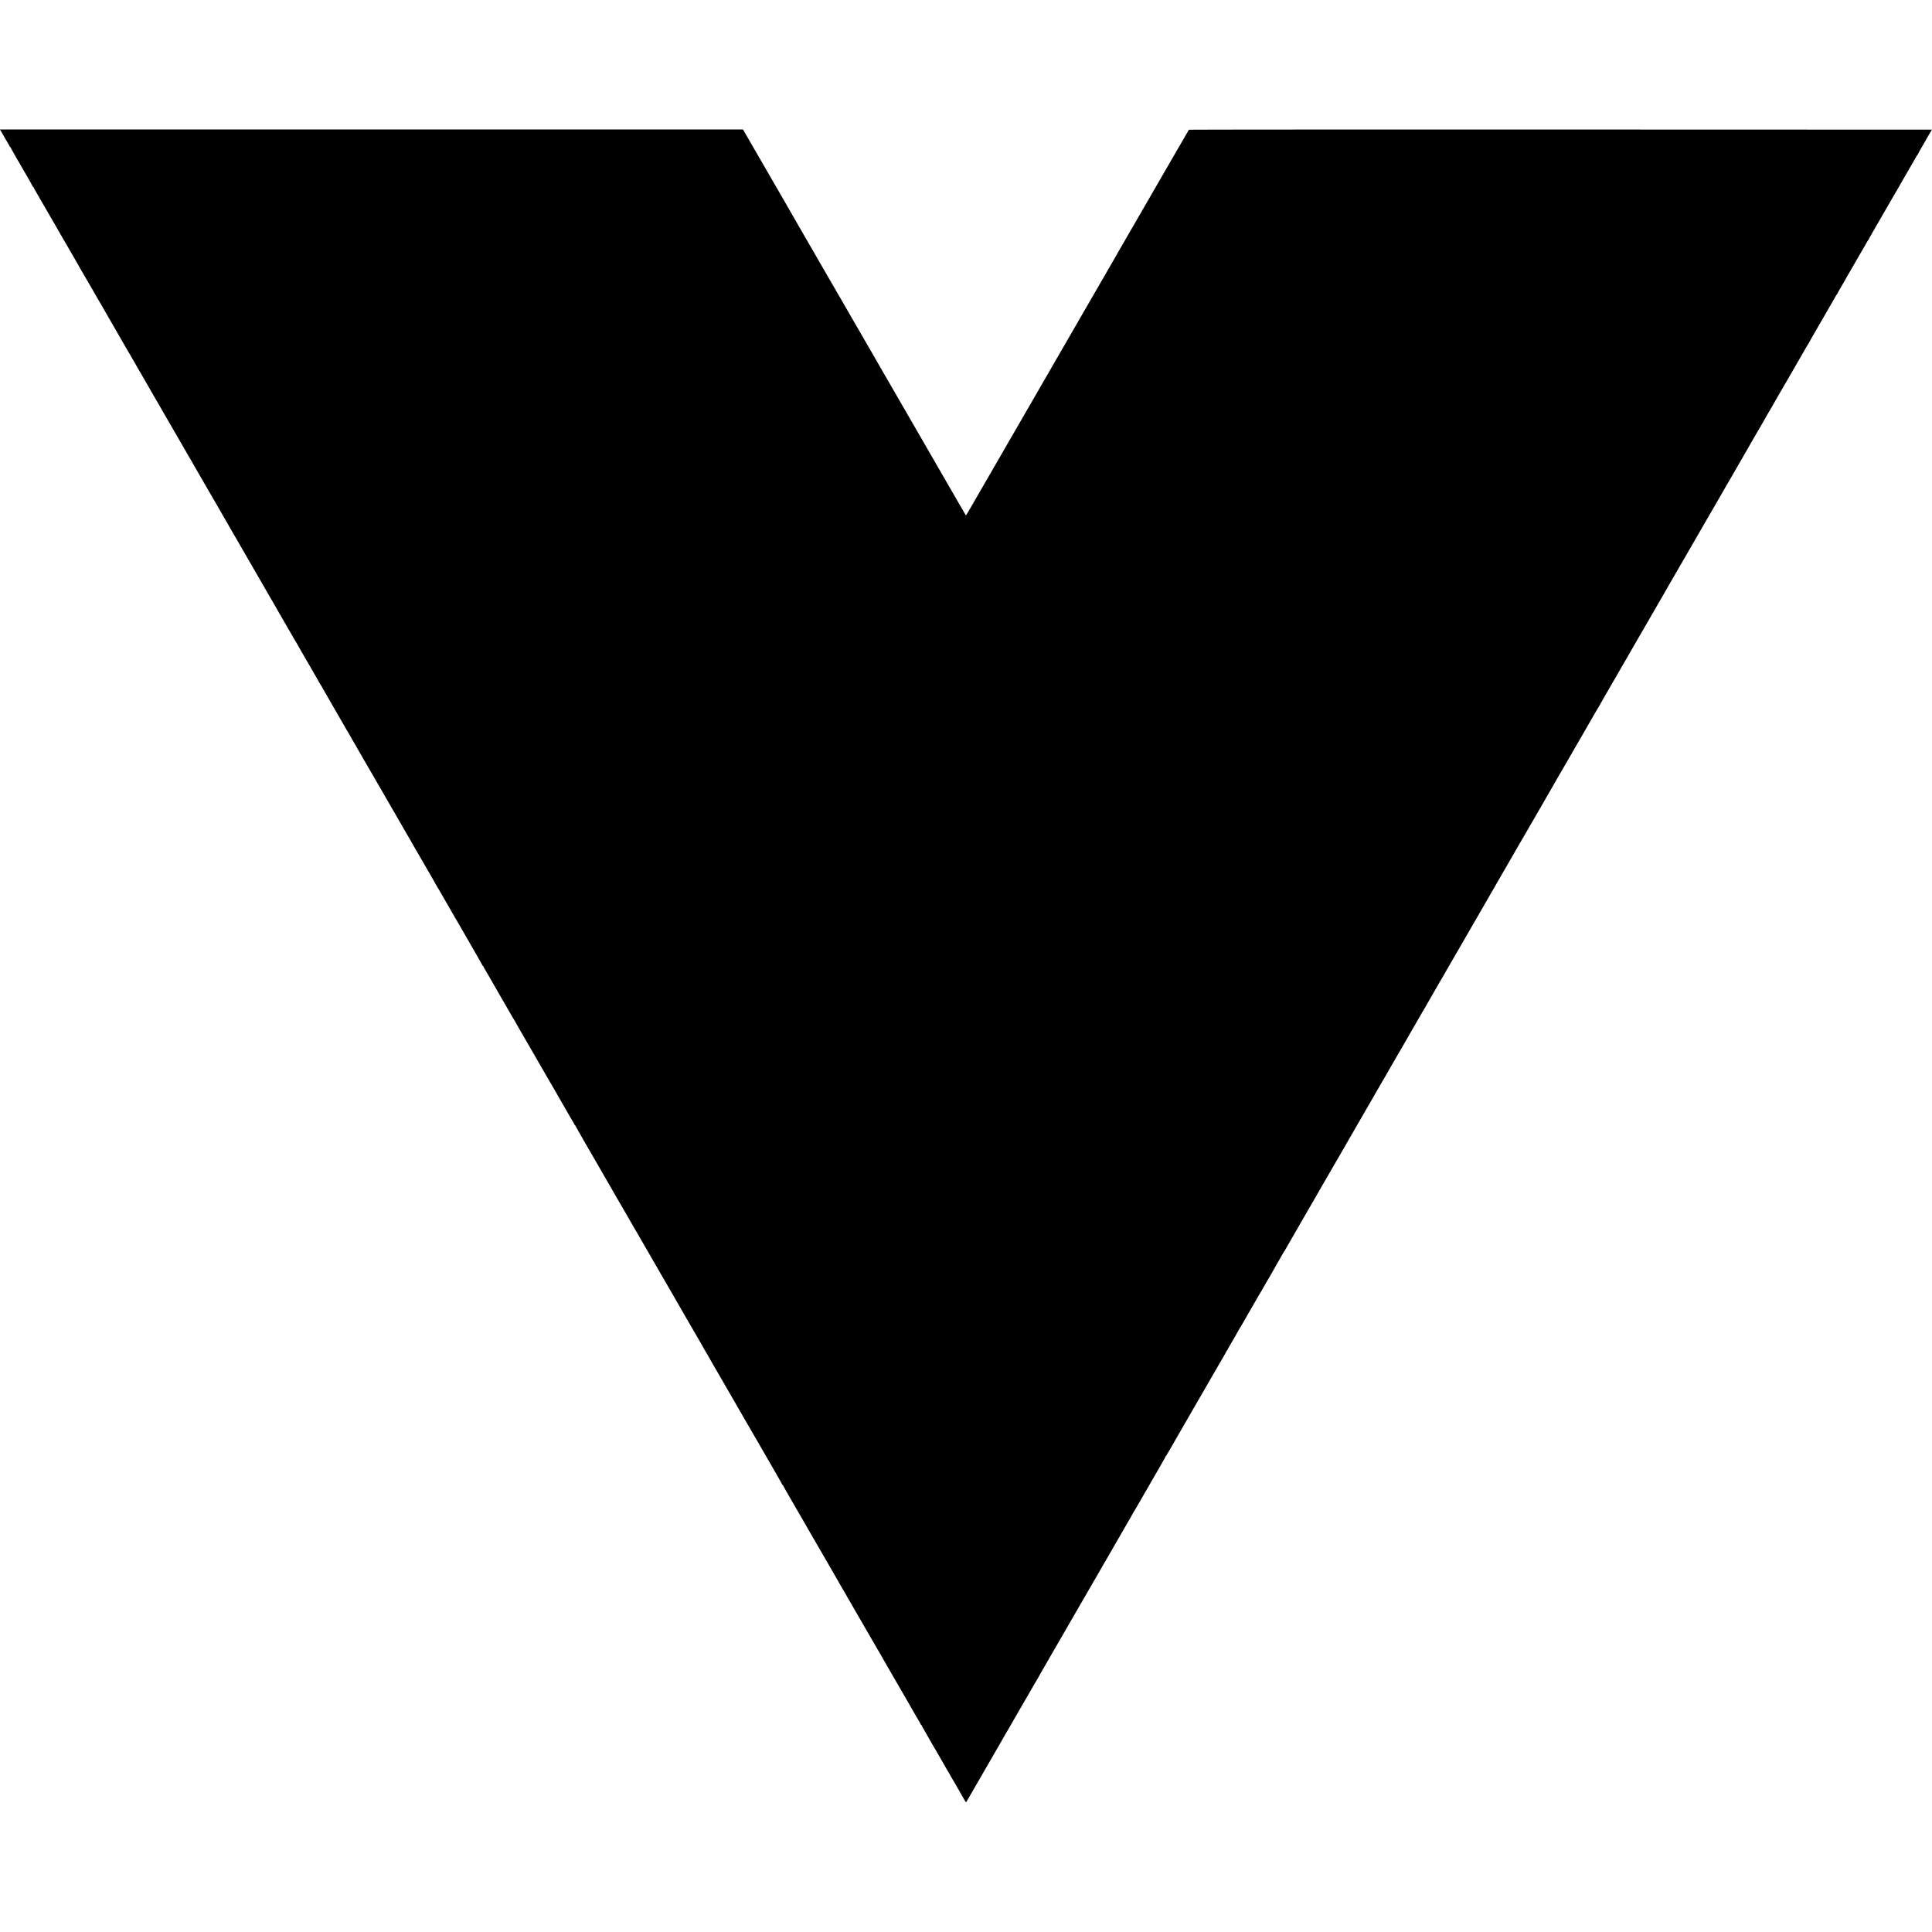
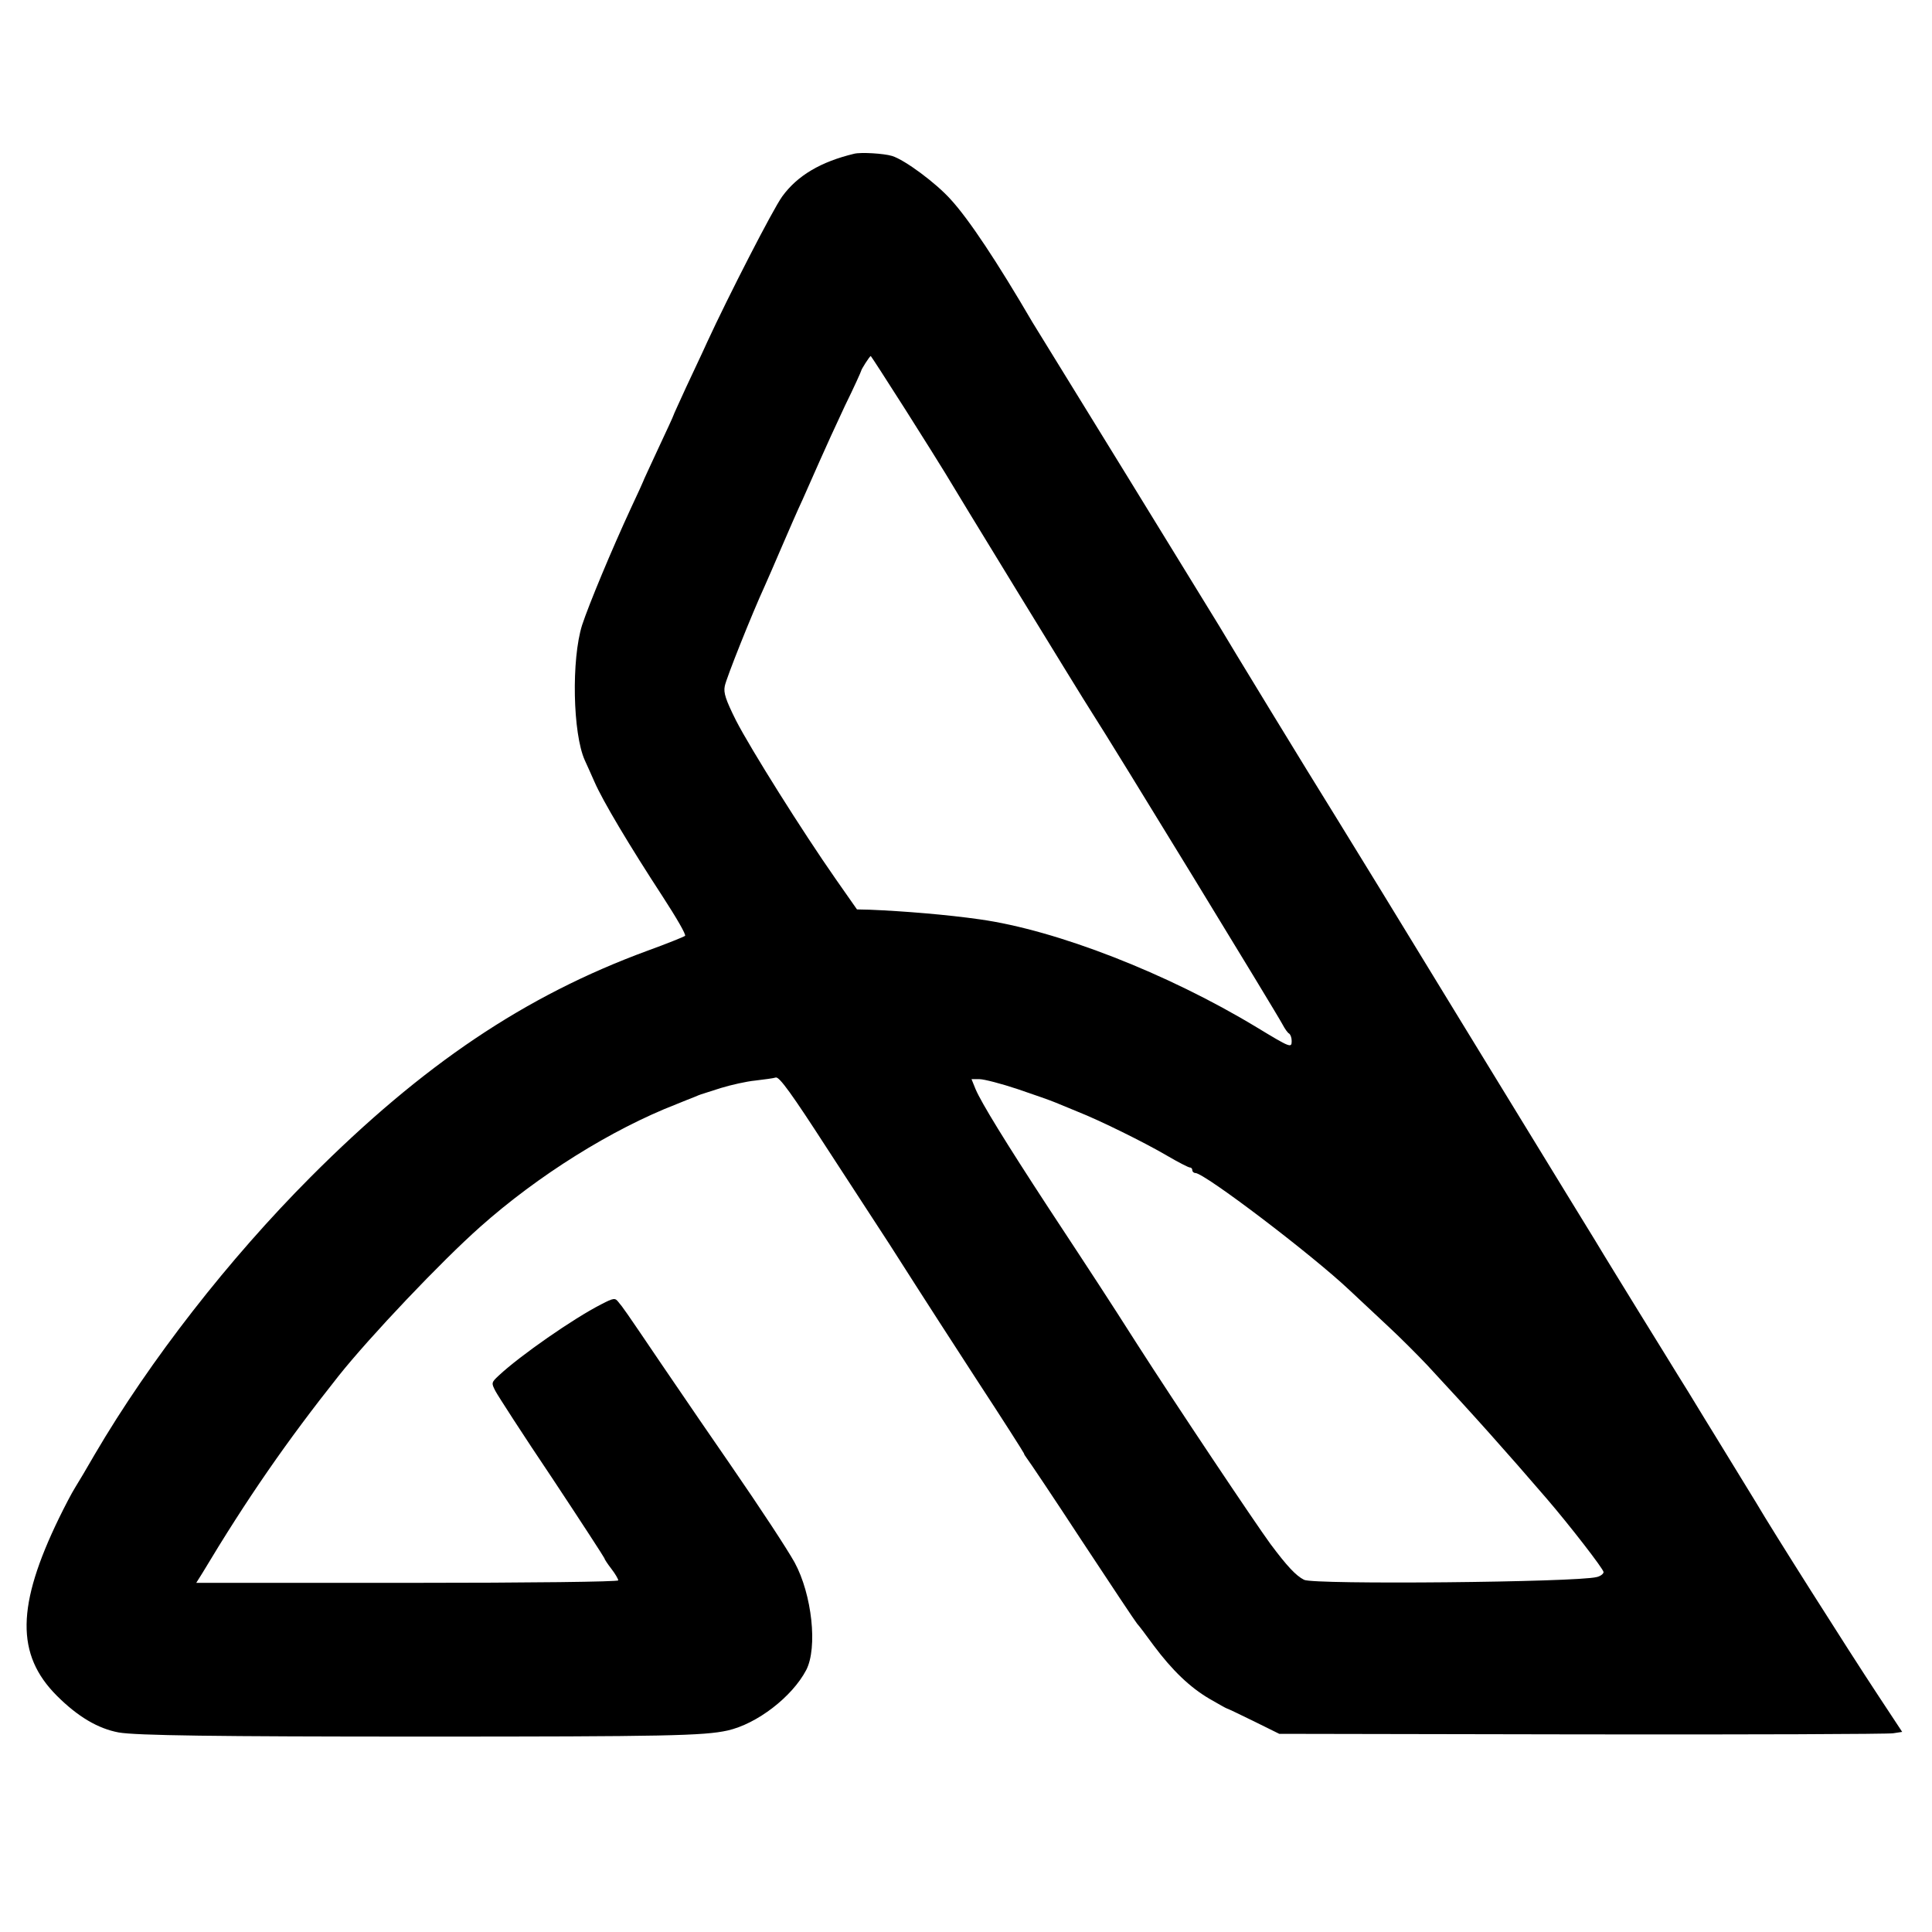
- <svg xmlns="http://www.w3.org/2000/svg" version="1.0" width="16pt" height="16pt" viewBox="0 0 16 16" preserveAspectRatio="xMidYMid meet">
-   <g transform="translate(0,16) scale(0.00032,-0.00032)" fill="#000000" stroke="none">
-     <path d="M18 46618 c45 -75 122 -207 122 -211 0 -2 25 -45 55 -95 30 -50 55 -96 55 -102 0 -5 5 -10 10 -10 6 0 10 -4 10 -9 0 -5 73 -135 161 -288 89 -153 173 -298 187 -323 14 -25 32 -57 41 -72 88 -149 187 -324 189 -335 2 -7 8 -13 13 -13 5 0 9 -4 9 -10 0 -5 46 -89 103 -187 175 -302 490 -846 507 -876 8 -16 20 -36 25 -45 28 -46 290 -498 339 -585 13 -23 74 -129 136 -236 61 -107 123 -215 137 -240 14 -25 29 -50 33 -56 5 -5 23 -37 40 -70 18 -33 38 -67 44 -75 11 -16 21 -33 63 -109 14 -25 29 -50 33 -56 4 -5 21 -35 38 -65 55 -100 261 -455 269 -465 4 -5 14 -21 20 -35 15 -29 41 -75 103 -180 24 -41 52 -88 60 -105 9 -16 57 -100 107 -185 112 -193 362 -626 380 -660 8 -14 23 -38 33 -55 11 -16 23 -37 27 -45 4 -8 26 -46 48 -85 23 -38 53 -90 67 -115 46 -81 64 -113 178 -310 62 -107 121 -210 132 -227 37 -67 56 -99 85 -148 16 -27 32 -57 36 -65 4 -8 15 -27 25 -42 9 -15 53 -89 96 -165 44 -76 177 -307 296 -513 120 -206 268 -463 330 -570 131 -227 117 -203 200 -348 36 -62 73 -125 82 -140 10 -15 21 -34 25 -42 4 -8 20 -37 36 -65 17 -27 38 -65 48 -82 49 -85 64 -111 87 -153 13 -25 28 -49 32 -55 4 -5 78 -134 165 -285 87 -151 166 -288 176 -305 10 -16 26 -43 35 -59 9 -17 125 -217 257 -445 132 -229 253 -441 270 -471 17 -30 45 -79 64 -108 18 -29 33 -54 33 -57 0 -2 20 -37 44 -77 24 -40 123 -212 221 -383 97 -170 190 -330 205 -355 16 -25 39 -65 53 -90 13 -25 81 -144 152 -265 70 -121 137 -238 150 -260 12 -22 37 -65 55 -95 18 -30 43 -73 55 -95 12 -22 48 -85 80 -140 77 -132 163 -280 190 -330 13 -22 71 -123 130 -225 59 -102 116 -199 126 -217 10 -17 29 -50 43 -72 15 -22 26 -43 26 -45 0 -2 27 -50 60 -106 33 -56 60 -103 60 -105 0 -2 55 -98 90 -155 8 -14 182 -316 239 -414 13 -22 45 -79 72 -124 27 -46 49 -86 49 -89 0 -2 14 -24 30 -48 16 -24 30 -46 30 -49 0 -5 74 -135 100 -176 5 -8 24 -42 43 -75 50 -88 58 -101 262 -455 104 -179 199 -345 213 -370 14 -25 28 -49 32 -55 4 -5 17 -26 28 -45 10 -19 62 -109 114 -200 114 -197 133 -230 170 -295 16 -27 33 -57 38 -65 17 -28 96 -165 103 -180 4 -8 16 -28 26 -45 10 -16 77 -131 148 -255 72 -124 181 -313 243 -420 62 -107 121 -209 131 -227 35 -62 323 -560 392 -678 38 -66 83 -145 100 -175 16 -30 33 -59 37 -65 4 -5 17 -27 29 -47 34 -61 56 -100 90 -156 17 -29 31 -55 31 -57 0 -2 17 -32 39 -67 21 -35 134 -229 251 -433 117 -203 235 -407 261 -451 27 -45 49 -85 49 -88 0 -4 8 -19 19 -34 15 -21 200 -341 309 -533 10 -19 33 -58 51 -87 17 -29 31 -54 31 -56 0 -2 25 -44 55 -94 30 -50 55 -95 55 -98 0 -4 6 -15 14 -23 7 -9 27 -41 43 -71 17 -30 170 -297 342 -594 171 -296 311 -542 311 -547 0 -5 5 -9 10 -9 6 0 10 -4 10 -10 0 -5 22 -47 49 -92 27 -46 58 -99 68 -118 24 -43 81 -140 93 -160 5 -8 66 -114 135 -235 69 -121 130 -227 135 -235 12 -21 259 -447 283 -490 10 -19 28 -47 38 -62 11 -14 19 -29 19 -32 0 -3 37 -69 83 -148 99 -170 305 -526 337 -583 13 -22 31 -53 41 -70 11 -16 22 -37 26 -45 7 -14 82 -146 103 -180 14 -24 181 -311 205 -355 13 -22 46 -80 75 -130 29 -49 64 -110 78 -135 14 -25 51 -88 82 -140 31 -52 59 -102 63 -110 4 -8 18 -33 31 -55 205 -353 284 -489 309 -535 17 -30 45 -78 62 -106 18 -28 36 -60 39 -72 4 -12 12 -22 17 -22 5 0 9 -4 9 -10 0 -5 109 -197 241 -427 133 -230 250 -431 259 -448 51 -90 222 -385 280 -485 37 -63 78 -135 92 -160 14 -25 67 -117 118 -205 51 -88 101 -175 111 -193 34 -58 55 -95 149 -257 51 -88 101 -173 110 -190 9 -16 76 -131 147 -255 72 -124 140 -241 151 -260 61 -108 281 -489 355 -615 38 -66 77 -133 87 -150 35 -63 91 -161 100 -175 14 -23 99 -169 128 -220 54 -97 135 -235 142 -245 4 -5 20 -32 35 -60 26 -48 238 -416 276 -480 10 -16 26 -46 37 -65 30 -53 382 -661 403 -695 10 -16 22 -37 26 -45 4 -8 26 -48 50 -88 24 -41 43 -75 43 -77 0 -2 22 -40 50 -85 27 -45 50 -84 50 -86 0 -3 38 -69 83 -147 84 -142 302 -520 340 -587 10 -19 34 -60 52 -90 18 -30 44 -75 57 -100 14 -25 45 -79 70 -120 25 -41 56 -96 70 -121 14 -25 77 -133 138 -240 62 -107 122 -210 132 -229 25 -43 310 -535 337 -581 11 -19 26 -45 34 -59 17 -32 238 -414 266 -460 11 -19 24 -41 28 -49 3 -7 75 -133 160 -278 84 -146 153 -269 153 -274 0 -5 5 -9 10 -9 6 0 10 -4 10 -10 0 -5 82 -150 181 -322 182 -314 201 -346 240 -415 12 -21 80 -139 152 -263 71 -124 141 -245 155 -270 14 -25 28 -49 32 -55 6 -8 145 -248 220 -380 37 -66 209 -362 229 -395 11 -19 24 -42 28 -49 4 -8 67 -118 140 -243 73 -125 133 -230 133 -233 0 -2 15 -28 33 -57 19 -29 47 -78 64 -108 17 -30 53 -93 79 -139 53 -90 82 -141 157 -272 82 -142 115 -199 381 -659 142 -245 268 -463 281 -485 12 -22 71 -125 132 -230 60 -104 172 -298 248 -430 76 -132 146 -253 156 -270 11 -16 22 -36 26 -44 3 -8 30 -54 60 -103 29 -49 53 -91 53 -93 0 -3 18 -34 40 -70 22 -36 40 -67 40 -69 0 -2 37 -66 81 -142 45 -77 98 -168 119 -204 20 -36 47 -81 58 -100 12 -19 27 -47 33 -62 6 -16 15 -28 20 -28 5 0 9 -4 9 -9 0 -6 63 -118 140 -251 77 -133 140 -243 140 -245 0 -2 18 -33 41 -70 22 -37 49 -83 60 -101 10 -19 29 -51 40 -71 25 -45 109 -189 126 -218 7 -11 17 -29 22 -40 6 -11 22 -38 35 -60 14 -22 37 -62 52 -90 14 -27 35 -62 45 -77 11 -14 19 -29 19 -32 0 -3 18 -35 40 -71 22 -36 40 -67 40 -69 0 -2 19 -35 42 -72 23 -38 55 -94 72 -124 26 -47 139 -244 171 -298 6 -9 21 -36 34 -60 28 -48 37 -51 51 -19 6 12 19 36 29 52 10 17 27 46 38 65 11 19 104 181 208 360 103 179 199 345 213 370 14 25 42 74 64 109 21 34 38 65 38 67 0 2 18 33 40 69 22 36 40 67 40 69 0 3 177 310 199 346 16 26 136 234 140 244 2 5 25 44 52 88 27 44 49 81 49 84 0 2 18 34 40 70 22 36 40 67 40 69 0 2 20 36 43 77 35 58 169 289 297 513 9 17 50 86 90 155 40 69 86 150 103 180 16 30 35 62 41 70 6 8 16 24 22 35 35 64 72 129 167 293 59 100 116 199 127 220 11 20 30 53 41 72 43 72 1070 1850 1121 1940 14 25 65 113 113 195 48 83 96 166 107 185 10 19 28 50 38 68 11 18 73 124 137 235 64 111 175 303 246 427 71 124 173 299 225 390 52 91 116 202 143 248 27 45 49 85 49 89 0 4 6 14 14 22 7 9 28 43 46 76 26 47 251 436 378 655 11 19 29 51 40 70 11 19 101 176 201 348 99 172 181 317 181 323 0 5 5 9 10 9 6 0 10 5 10 11 0 6 8 23 18 37 11 15 32 52 49 82 16 30 130 228 253 440 122 212 234 405 248 430 13 25 39 70 57 100 39 65 69 117 130 225 25 44 50 87 55 95 12 19 78 134 220 380 61 107 129 224 150 260 161 277 222 382 246 425 15 28 47 83 71 123 24 41 43 78 43 83 0 5 4 9 8 9 4 0 13 12 19 28 7 15 23 45 36 67 66 110 277 478 277 483 0 3 6 13 14 21 7 9 27 41 43 71 17 30 45 80 63 110 34 57 375 649 394 685 6 11 16 27 22 35 6 8 26 42 44 75 18 33 41 74 51 90 10 17 24 41 32 55 54 97 72 128 88 152 11 14 19 28 19 30 0 3 79 141 175 308 96 167 175 305 175 308 0 3 6 13 14 21 7 9 26 39 41 66 33 60 276 483 338 587 24 40 46 80 50 88 4 8 13 24 20 35 14 23 95 163 125 215 11 19 52 91 92 160 40 69 80 139 90 155 9 17 103 179 207 360 105 182 200 346 211 365 103 181 463 802 489 845 7 11 15 27 19 35 4 8 29 51 55 95 64 110 828 1433 848 1470 9 17 24 41 33 55 9 14 29 48 45 77 15 28 52 93 82 145 30 51 62 107 71 123 17 30 231 398 400 690 51 88 103 179 115 202 12 23 26 48 32 55 6 7 24 38 40 68 17 30 61 107 98 170 37 63 84 144 103 180 19 36 41 72 48 81 8 8 14 18 14 21 0 4 27 51 59 106 32 55 72 124 89 154 16 29 71 125 122 213 51 88 104 180 118 205 13 25 28 50 32 55 4 6 17 26 28 45 11 19 45 80 77 135 31 55 66 116 77 135 11 19 88 152 171 295 401 694 620 1072 650 1125 11 19 87 152 170 295 83 143 158 273 166 288 9 16 21 36 26 45 6 9 31 52 55 96 25 43 54 94 66 115 11 20 95 164 186 321 91 157 173 299 182 315 9 17 26 46 37 65 12 19 66 114 121 210 56 96 108 186 117 200 8 14 24 40 34 59 24 45 383 664 412 713 5 9 17 29 26 45 15 28 120 210 241 419 36 61 68 117 72 125 4 8 12 23 19 34 35 57 245 420 262 453 11 20 35 61 53 90 17 29 32 54 32 56 0 3 28 51 62 108 33 57 70 119 80 138 10 19 23 42 28 50 5 8 32 53 59 100 27 47 149 258 271 470 122 212 234 405 248 430 30 53 62 108 80 135 6 11 15 27 19 35 4 8 85 150 181 315 96 165 187 323 202 350 31 56 116 202 130 225 5 8 25 42 43 75 19 33 92 159 162 280 149 257 157 271 202 350 19 33 38 67 43 75 9 14 228 392 275 475 12 22 55 96 95 165 40 69 80 139 90 155 24 42 202 350 221 383 9 15 27 47 41 72 14 25 75 131 136 236 61 106 121 210 134 232 99 172 271 470 279 482 5 8 23 40 40 70 18 30 81 141 142 245 60 105 121 210 135 235 14 25 71 124 127 220 56 96 143 247 194 335 51 88 96 167 102 175 14 24 180 311 204 355 23 43 340 590 356 615 5 8 50 87 101 175 171 301 517 898 582 1008 25 43 46 81 46 83 0 2 12 23 27 47 14 23 40 67 56 97 16 30 35 62 42 70 7 8 15 22 18 30 4 8 20 38 37 65 16 28 33 57 37 65 6 12 111 196 143 250 5 8 55 95 112 193 57 98 113 195 126 215 12 20 27 46 32 57 6 11 14 27 20 35 5 8 76 130 156 270 80 140 165 287 187 325 23 39 52 90 66 115 13 25 30 52 37 61 8 8 14 18 14 21 0 4 41 77 92 165 50 87 175 302 276 478 101 176 208 360 236 408 28 49 67 117 86 152 19 35 41 70 48 77 6 6 12 15 12 19 0 7 124 224 167 291 12 21 23 40 23 42 0 2 21 40 46 83 26 43 55 92 64 109 54 95 327 568 354 614 19 30 45 75 59 100 71 128 82 145 89 148 4 2 8 8 8 13 0 5 42 82 94 172 311 538 496 858 518 897 14 25 40 70 58 100 18 30 42 71 53 90 10 19 79 139 152 265 73 127 142 246 153 265 10 19 43 76 72 125 29 50 63 108 75 130 65 116 80 140 87 143 4 2 8 8 8 12 0 8 114 212 140 250 6 8 14 24 20 35 5 11 54 97 108 190 l100 170 -9611 3 c-5286 1 -9614 -1 -9618 -5 -5 -6 -419 -719 -619 -1068 -89 -155 -267 -463 -323 -560 -38 -66 -81 -140 -95 -165 -31 -56 -263 -457 -526 -910 -110 -190 -224 -388 -254 -440 -29 -52 -61 -109 -71 -125 -23 -39 -243 -420 -268 -465 -11 -19 -204 -352 -428 -740 -224 -388 -477 -826 -563 -975 -85 -148 -185 -322 -222 -385 -37 -63 -120 -207 -185 -320 -65 -113 -177 -306 -248 -430 -72 -124 -172 -297 -222 -385 -51 -88 -142 -245 -202 -350 -131 -226 -247 -427 -408 -705 -65 -113 -249 -432 -410 -710 -160 -278 -388 -673 -506 -877 -118 -205 -216 -373 -219 -373 -3 0 -52 82 -109 183 -58 100 -144 250 -192 332 -95 164 -402 696 -647 1120 -85 149 -228 396 -317 550 -212 365 -982 1700 -1008 1745 -10 19 -43 76 -72 125 -29 50 -64 110 -77 135 -14 25 -63 110 -110 190 -47 80 -96 165 -110 190 -14 25 -99 171 -188 325 -89 154 -174 300 -188 325 -13 25 -64 113 -112 195 -48 83 -140 242 -205 355 -65 113 -183 317 -263 454 -79 137 -152 264 -163 282 -50 89 -335 583 -354 614 -12 19 -34 58 -50 85 -15 28 -129 226 -253 440 -124 215 -235 408 -247 430 -12 22 -69 121 -127 220 -58 99 -226 389 -373 645 -148 256 -324 561 -392 678 -67 117 -134 232 -147 255 -13 23 -33 59 -46 80 l-22 37 -9615 0 -9615 0 20 -32z" />
+ <svg xmlns="http://www.w3.org/2000/svg" version="1.0" width="700pt" height="700pt" viewBox="0 0 700 700" preserveAspectRatio="xMidYMid meet">
+   <g transform="translate(0,700) scale(0.1,-0.1)" fill="#000000" stroke="none">
+     <path d="M3095 6443 c-121 -29 -206 -79 -261 -155 -34 -47 -196 -363 -272 -528 -16 -36 -51 -109 -76 -163 -25 -55 -46 -100 -46 -102 0 -2 -25 -56 -55 -120 -30 -65 -55 -118 -55 -120 0 -1 -20 -45 -44 -96 -69 -149 -152 -348 -177 -424 -39 -124 -34 -393 10 -490 5 -11 21 -46 35 -78 30 -69 126 -230 248 -417 48 -74 85 -137 80 -141 -4 -3 -65 -28 -137 -54 -443 -163 -812 -411 -1220 -820 -295 -296 -581 -662 -782 -1005 -27 -47 -59 -101 -71 -120 -12 -19 -38 -69 -58 -110 -154 -317 -157 -495 -8 -644 76 -76 149 -119 224 -133 62 -11 352 -15 1100 -15 883 0 1020 3 1106 22 107 24 234 122 285 219 42 81 21 274 -42 390 -28 50 -119 189 -234 356 -68 98 -145 211 -250 365 -134 198 -138 203 -154 222 -12 16 -17 16 -63 -8 -100 -51 -293 -185 -371 -258 -27 -25 -27 -27 -12 -56 9 -17 101 -160 206 -316 104 -157 189 -288 189 -290 0 -3 11 -20 25 -38 14 -18 25 -37 25 -42 0 -5 -315 -9 -764 -9 l-765 0 22 35 c163 272 306 478 494 715 113 142 373 416 513 540 209 186 476 353 710 444 25 10 54 22 65 26 11 5 22 9 25 10 3 1 35 11 72 23 36 11 93 24 125 27 32 4 65 8 74 11 13 3 59 -61 185 -256 93 -143 195 -299 226 -347 31 -49 76 -119 101 -158 24 -38 121 -188 215 -333 95 -145 172 -266 172 -268 0 -3 5 -10 10 -17 6 -7 96 -141 200 -300 104 -158 194 -293 200 -300 6 -6 33 -42 60 -79 68 -91 132 -152 202 -193 33 -19 61 -35 63 -35 2 0 46 -21 97 -46 l93 -46 1095 -2 c602 -1 1110 1 1129 4 l33 5 -89 135 c-107 162 -387 604 -438 692 -10 16 -125 204 -155 253 -8 13 -50 81 -93 152 -44 70 -123 200 -178 288 -54 88 -127 206 -161 263 -80 130 -32 52 -477 779 -211 346 -418 684 -461 753 -98 157 -399 651 -422 691 -10 16 -163 265 -339 552 -177 287 -329 534 -338 549 -128 219 -230 373 -297 446 -53 59 -166 143 -212 157 -30 9 -112 14 -137 8z m186 -928 c68 -107 132 -210 143 -228 23 -40 500 -820 531 -867 77 -119 673 -1095 692 -1132 8 -15 18 -30 24 -33 5 -4 9 -15 9 -27 0 -26 -5 -24 -127 50 -324 196 -725 352 -1003 391 -119 17 -277 30 -400 35 l-45 1 -77 110 c-121 173 -308 471 -361 574 -38 76 -46 101 -41 125 5 28 99 263 144 361 10 23 39 88 63 145 25 58 58 134 75 170 16 36 44 99 62 140 18 41 59 131 91 199 33 67 59 125 59 127 0 5 31 54 35 54 1 0 58 -88 126 -195z m406 -2461 c59 -20 122 -42 138 -49 17 -7 53 -22 80 -33 79 -31 243 -112 323 -159 41 -24 78 -43 83 -43 5 0 9 -4 9 -10 0 -5 5 -10 11 -10 33 0 424 -297 559 -425 36 -34 99 -93 140 -131 41 -38 104 -101 140 -139 172 -185 286 -313 435 -486 80 -93 205 -254 205 -265 0 -6 -11 -15 -25 -18 -74 -19 -1026 -28 -1060 -10 -30 15 -63 51 -122 130 -57 78 -342 504 -483 724 -107 168 -151 235 -322 495 -155 237 -242 379 -263 428 l-15 37 29 0 c16 0 78 -16 138 -36z" />
  </g>
</svg>
